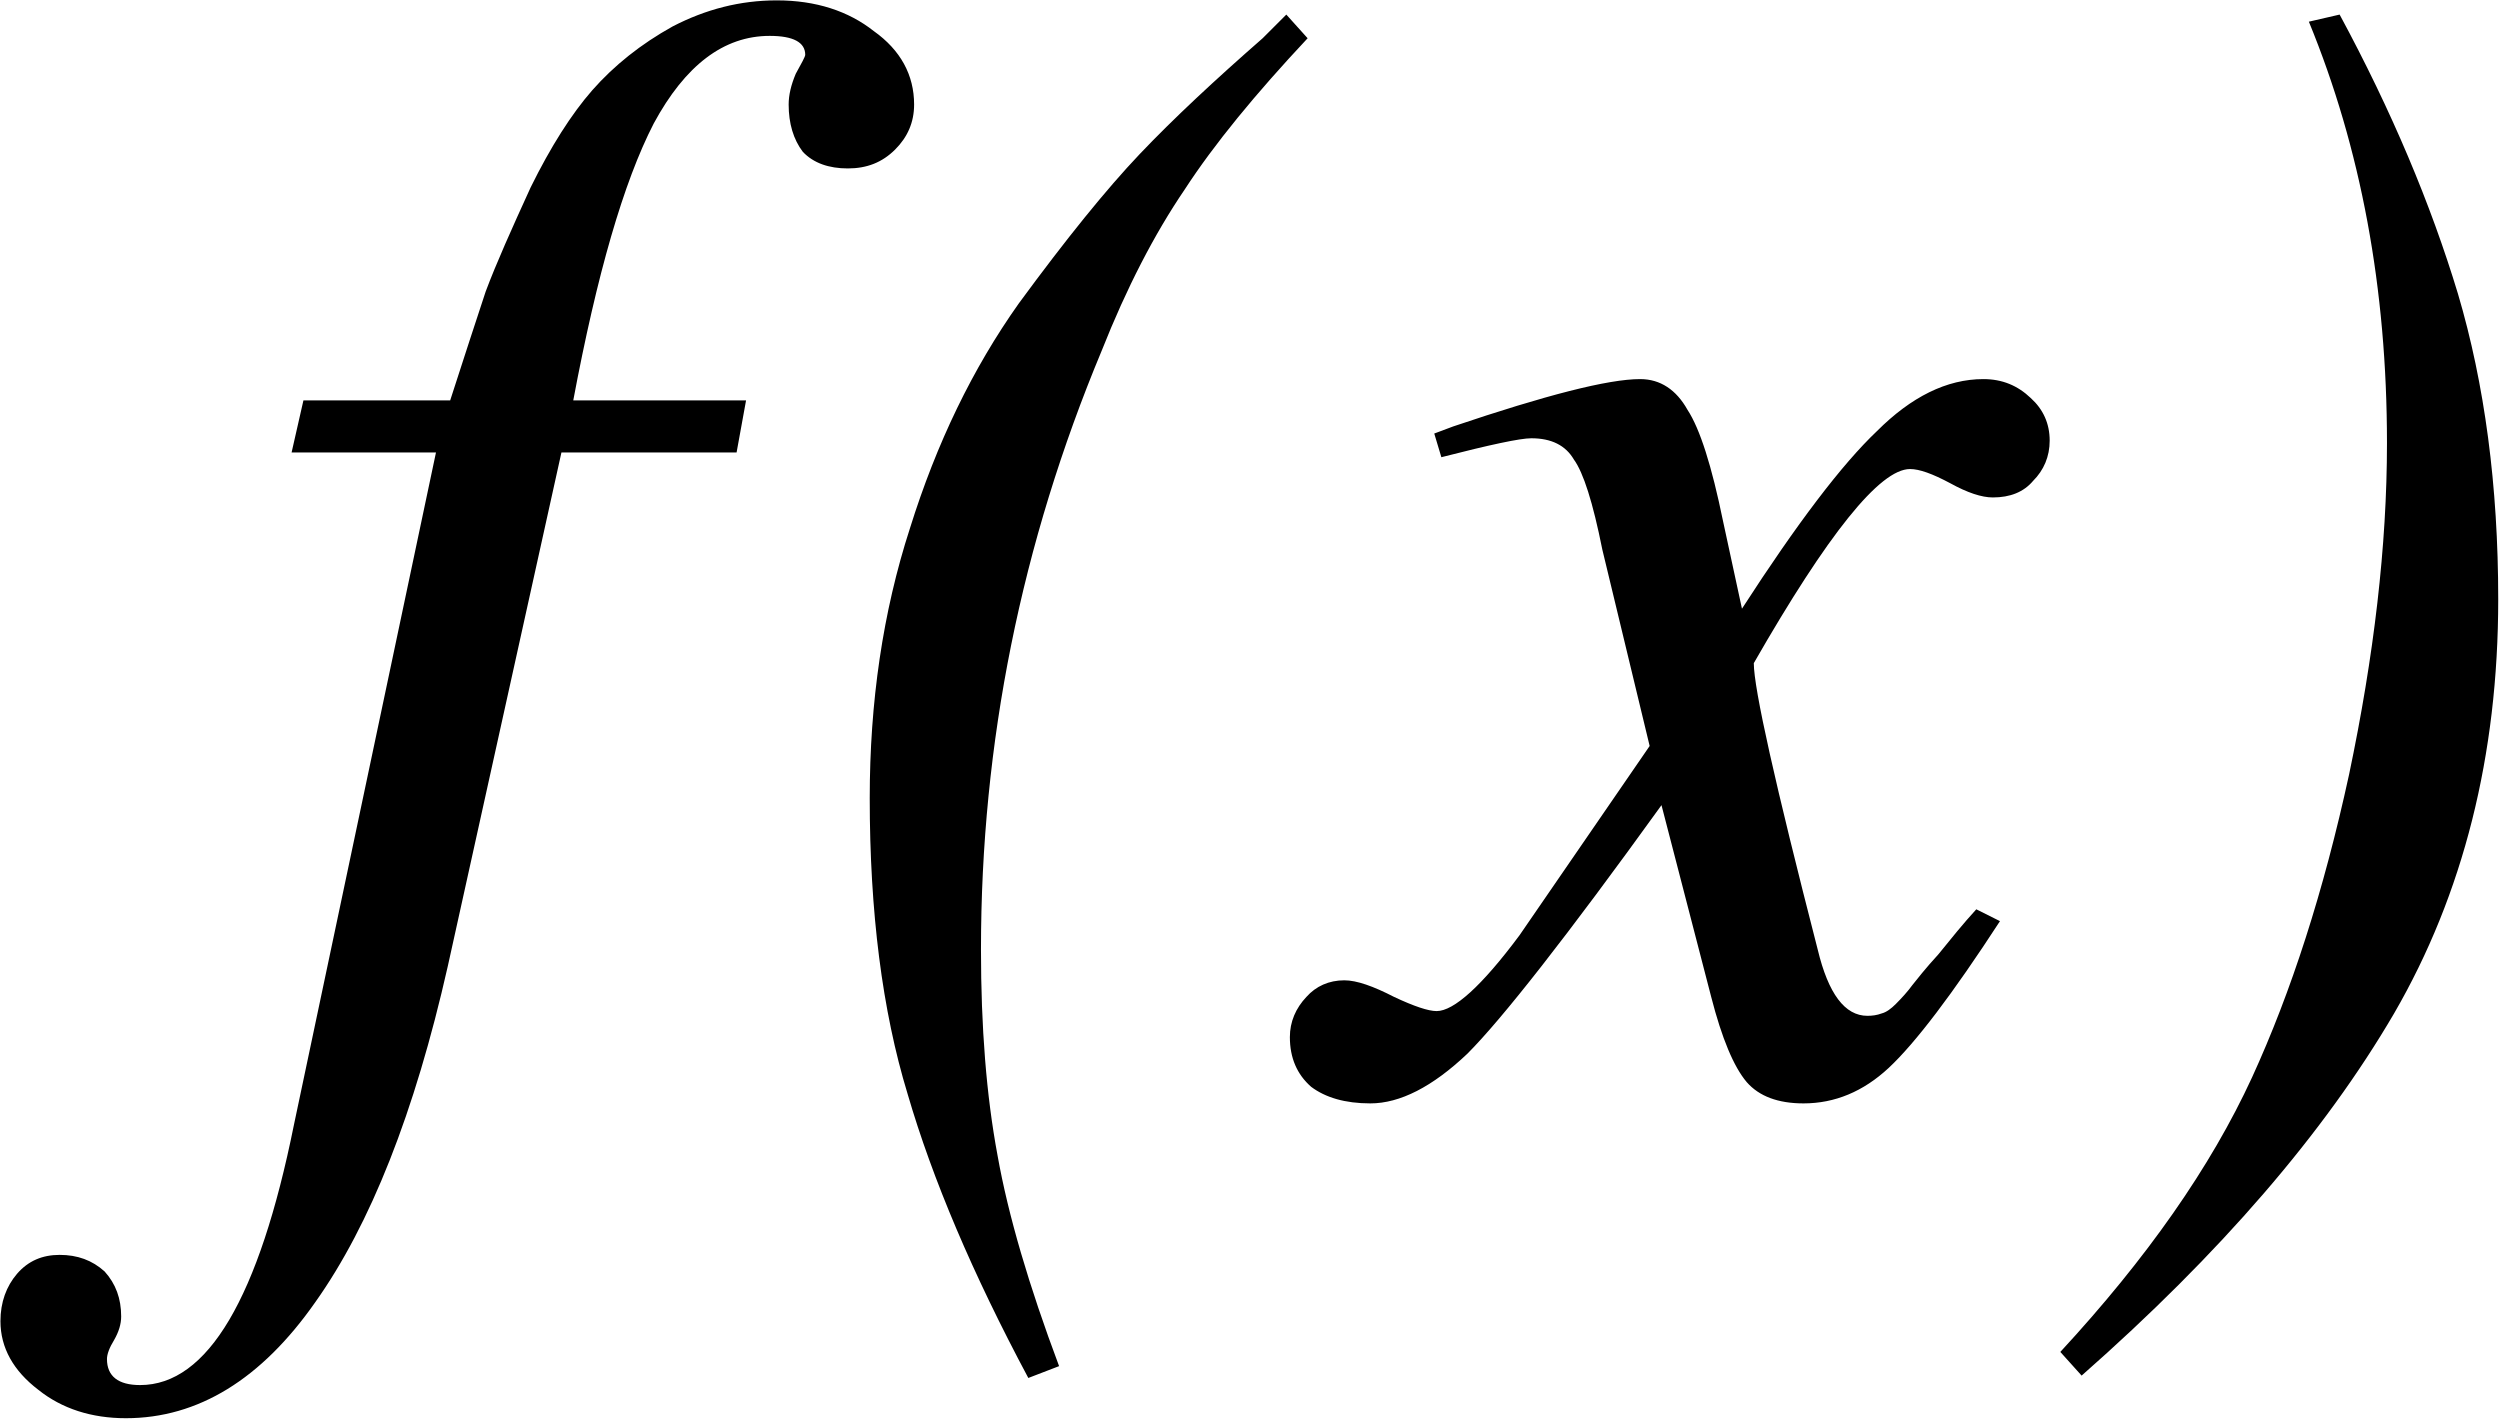
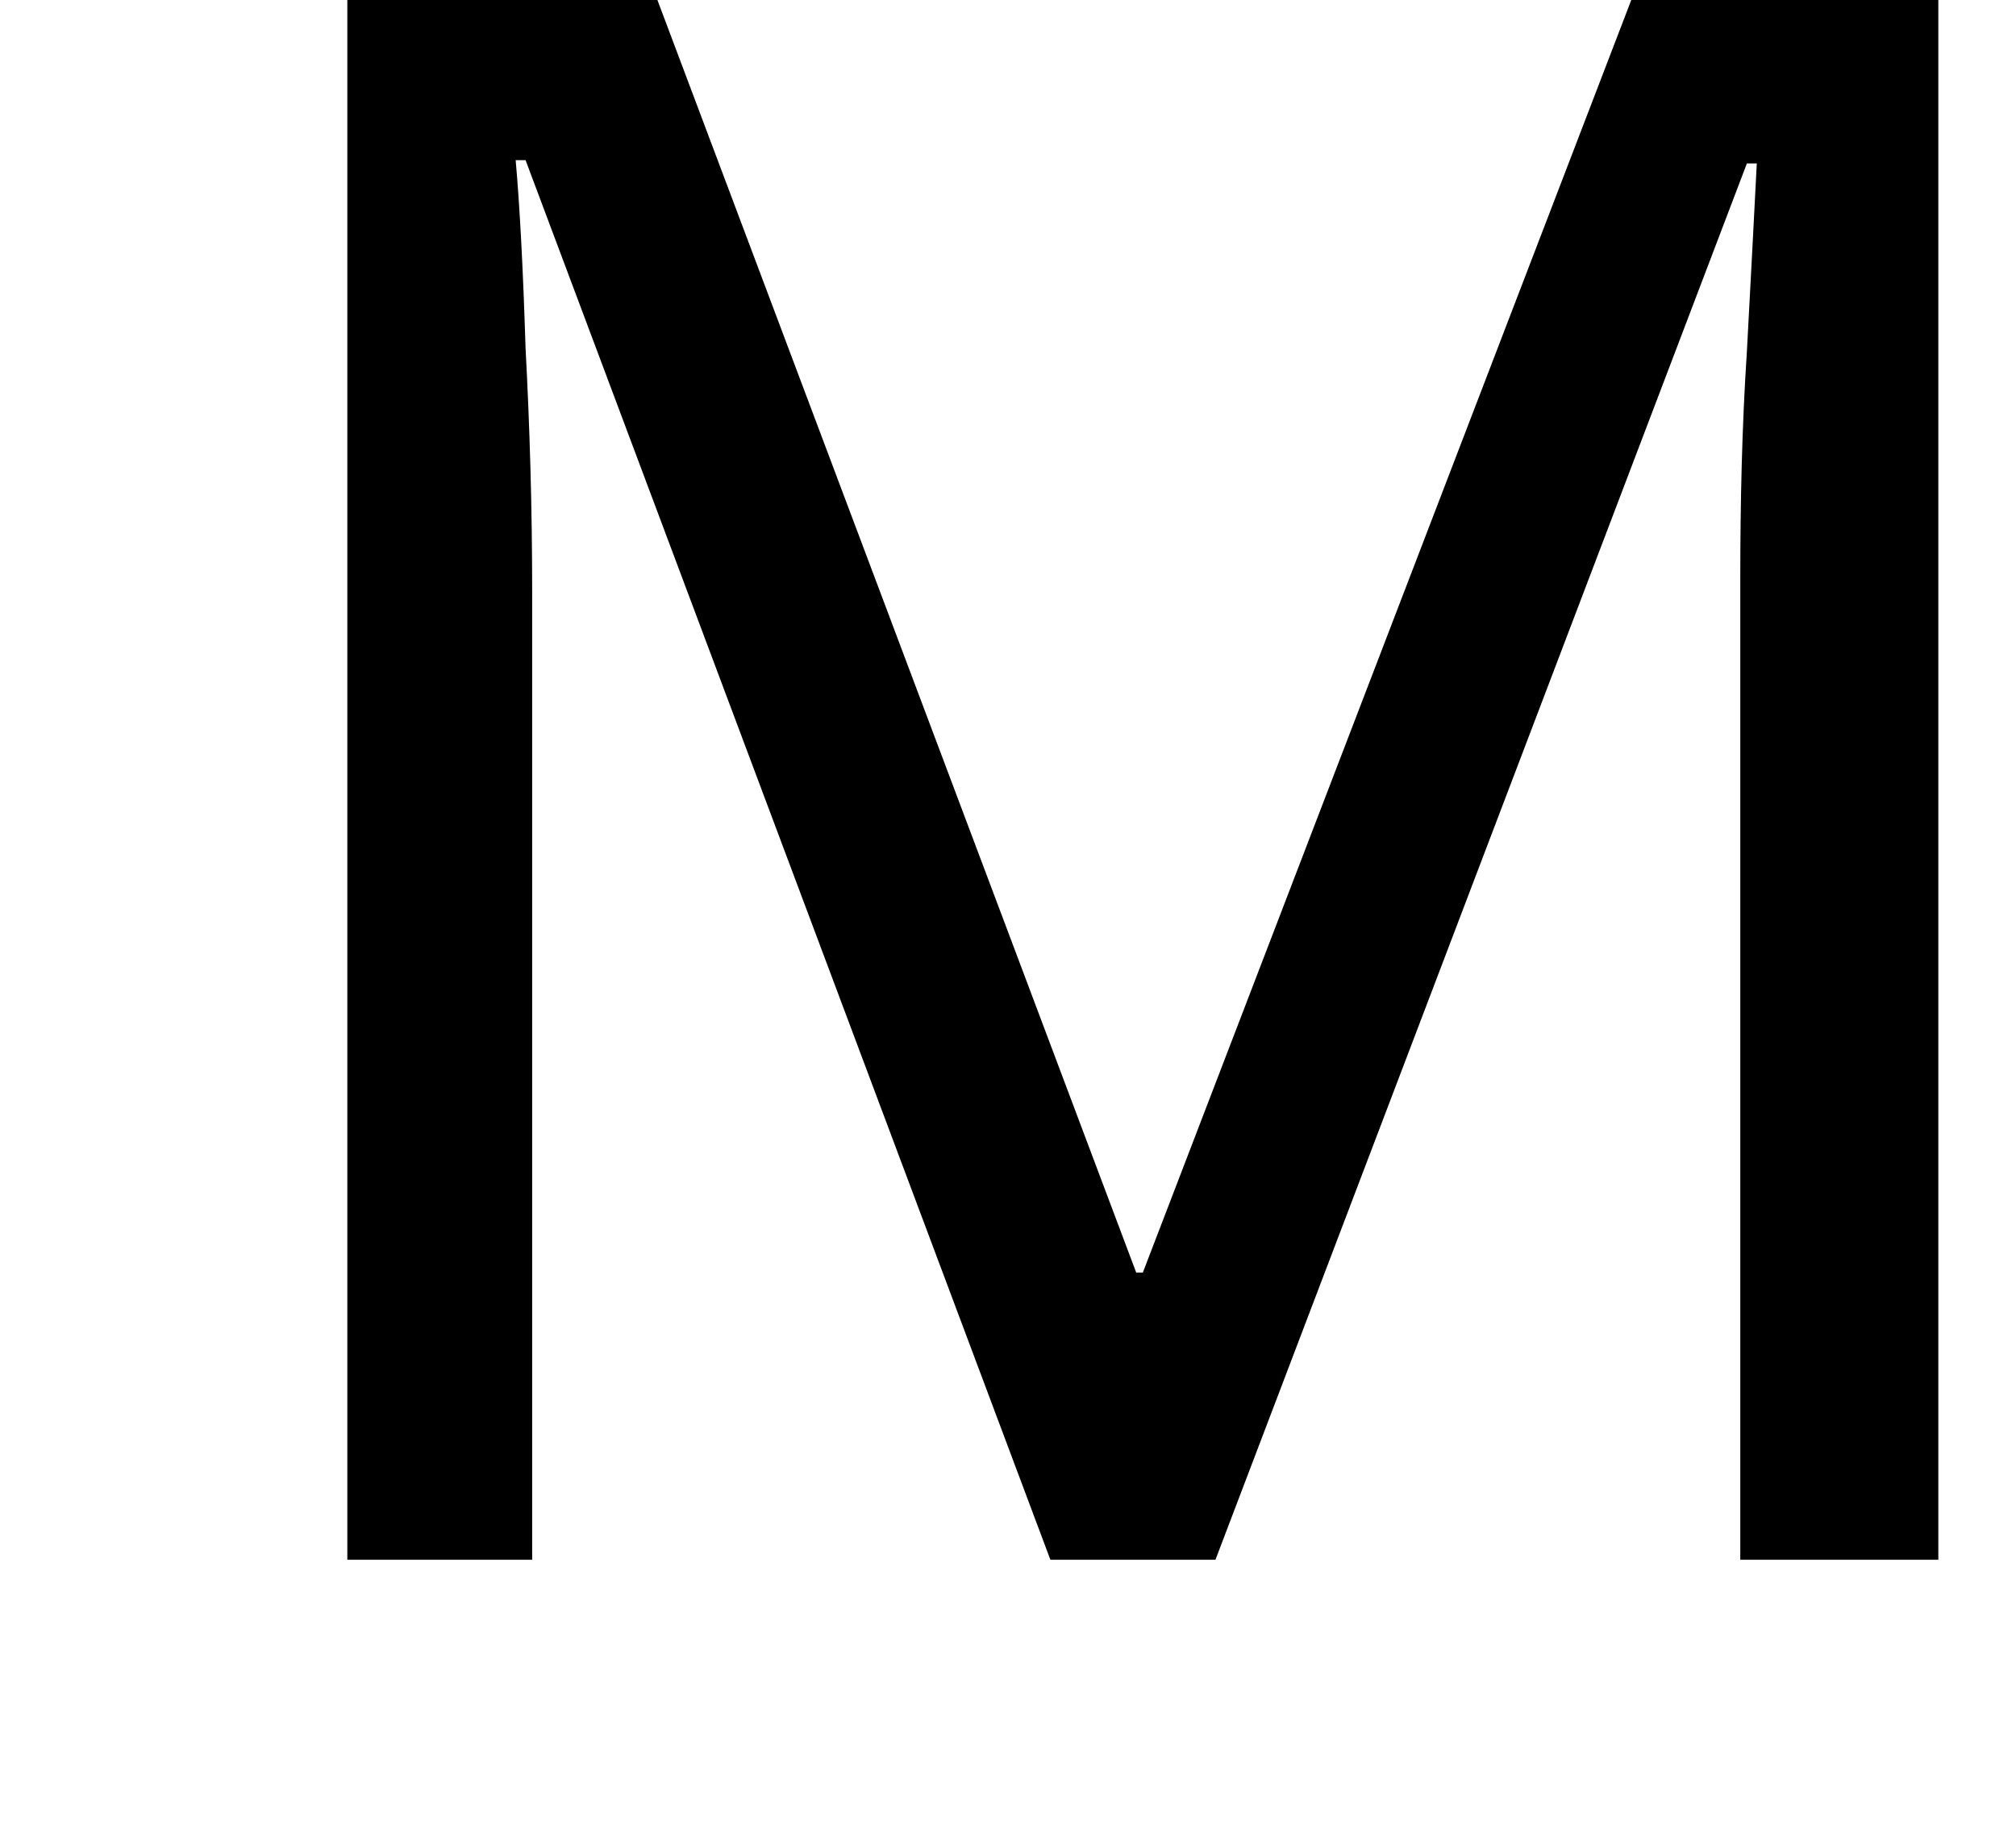
- <svg xmlns="http://www.w3.org/2000/svg" width="16.503mm" height="9.366mm" viewBox="0 0 16.503 9.366" version="1.1" id="svg8">
+ <svg xmlns="http://www.w3.org/2000/svg" width="9.543mm" height="8.655mm" viewBox="0 0 9.543 8.655" version="1.1" id="svg8">
  <defs id="defs2" />
-   <g id="layer1" transform="translate(-77.99312,-144.1147)">
-     <text xml:space="preserve" style="font-style:normal;font-variant:normal;font-weight:normal;font-stretch:normal;font-size:10.583px;line-height:125%;font-family:'Latin Modern Math';-inkscape-font-specification:'Latin Modern Math';letter-spacing:0px;word-spacing:0px;fill:#000000;fill-opacity:1;stroke:none;stroke-width:0.265px;stroke-linecap:butt;stroke-linejoin:miter;stroke-opacity:1" x="74.839" y="158.661" id="text817">
-       <tspan id="tspan815" x="74.839" y="168.514" style="font-style:normal;font-variant:normal;font-weight:normal;font-stretch:normal;font-family:'Latin Modern Math';-inkscape-font-specification:'Latin Modern Math';stroke-width:0.265px" />
+   <g id="layer1" transform="translate(-84.80902,-129.3552)">
+     <text xml:space="preserve" style="font-style:normal;font-variant:normal;font-weight:normal;font-stretch:normal;font-size:10.583px;line-height:125%;font-family:'Latin Modern Math';-inkscape-font-specification:'Latin Modern Math';letter-spacing:0px;word-spacing:0px;fill:#000000;fill-opacity:1;stroke:none;stroke-width:0.265px;stroke-linecap:butt;stroke-linejoin:miter;stroke-opacity:1" x="85.423" y="136.738" id="text817">
+       <tspan id="tspan815" x="85.423" y="136.738" style="font-style:normal;font-variant:normal;font-weight:normal;font-stretch:normal;font-family:'Padauk Book';-inkscape-font-specification:'Padauk Book, ';stroke-width:0.265px">M</tspan>
    </text>
-     <text xml:space="preserve" style="font-style:normal;font-variant:normal;font-weight:normal;font-stretch:normal;font-size:10.583px;line-height:125%;font-family:'Latin Modern Math';-inkscape-font-specification:'Latin Modern Math';letter-spacing:0px;word-spacing:0px;fill:#000000;fill-opacity:1;stroke:none;stroke-width:0.265px;stroke-linecap:butt;stroke-linejoin:miter;stroke-opacity:1" x="78.808" y="151.29" id="text825">
-       <tspan id="tspan823" x="78.808" y="151.29" style="font-style:italic;font-variant:normal;font-weight:normal;font-stretch:normal;font-family:FreeSerif;-inkscape-font-specification:'FreeSerif Italic';stroke-width:0.265px">f(x)</tspan>
-     </text>
+     <path style="opacity:0;fill:none;fill-opacity:1;fill-rule:evenodd;stroke:#fcffff;stroke-width:1.7;stroke-linecap:butt;stroke-linejoin:miter;stroke-miterlimit:4;stroke-dasharray:none;stroke-opacity:1" d="m 85.314,137.505 6.939,-6.217 0.813,-0.728 0.781,-0.699" id="path819" />
+     <path style="opacity:0;fill:none;fill-opacity:1;fill-rule:evenodd;stroke:#000000;stroke-width:1;stroke-linecap:round;stroke-linejoin:round;stroke-miterlimit:4;stroke-dasharray:none;stroke-opacity:1;paint-order:fill markers stroke" d="m 85.314,137.505 8.532,-7.645" id="path819-2" />
  </g>
</svg>
